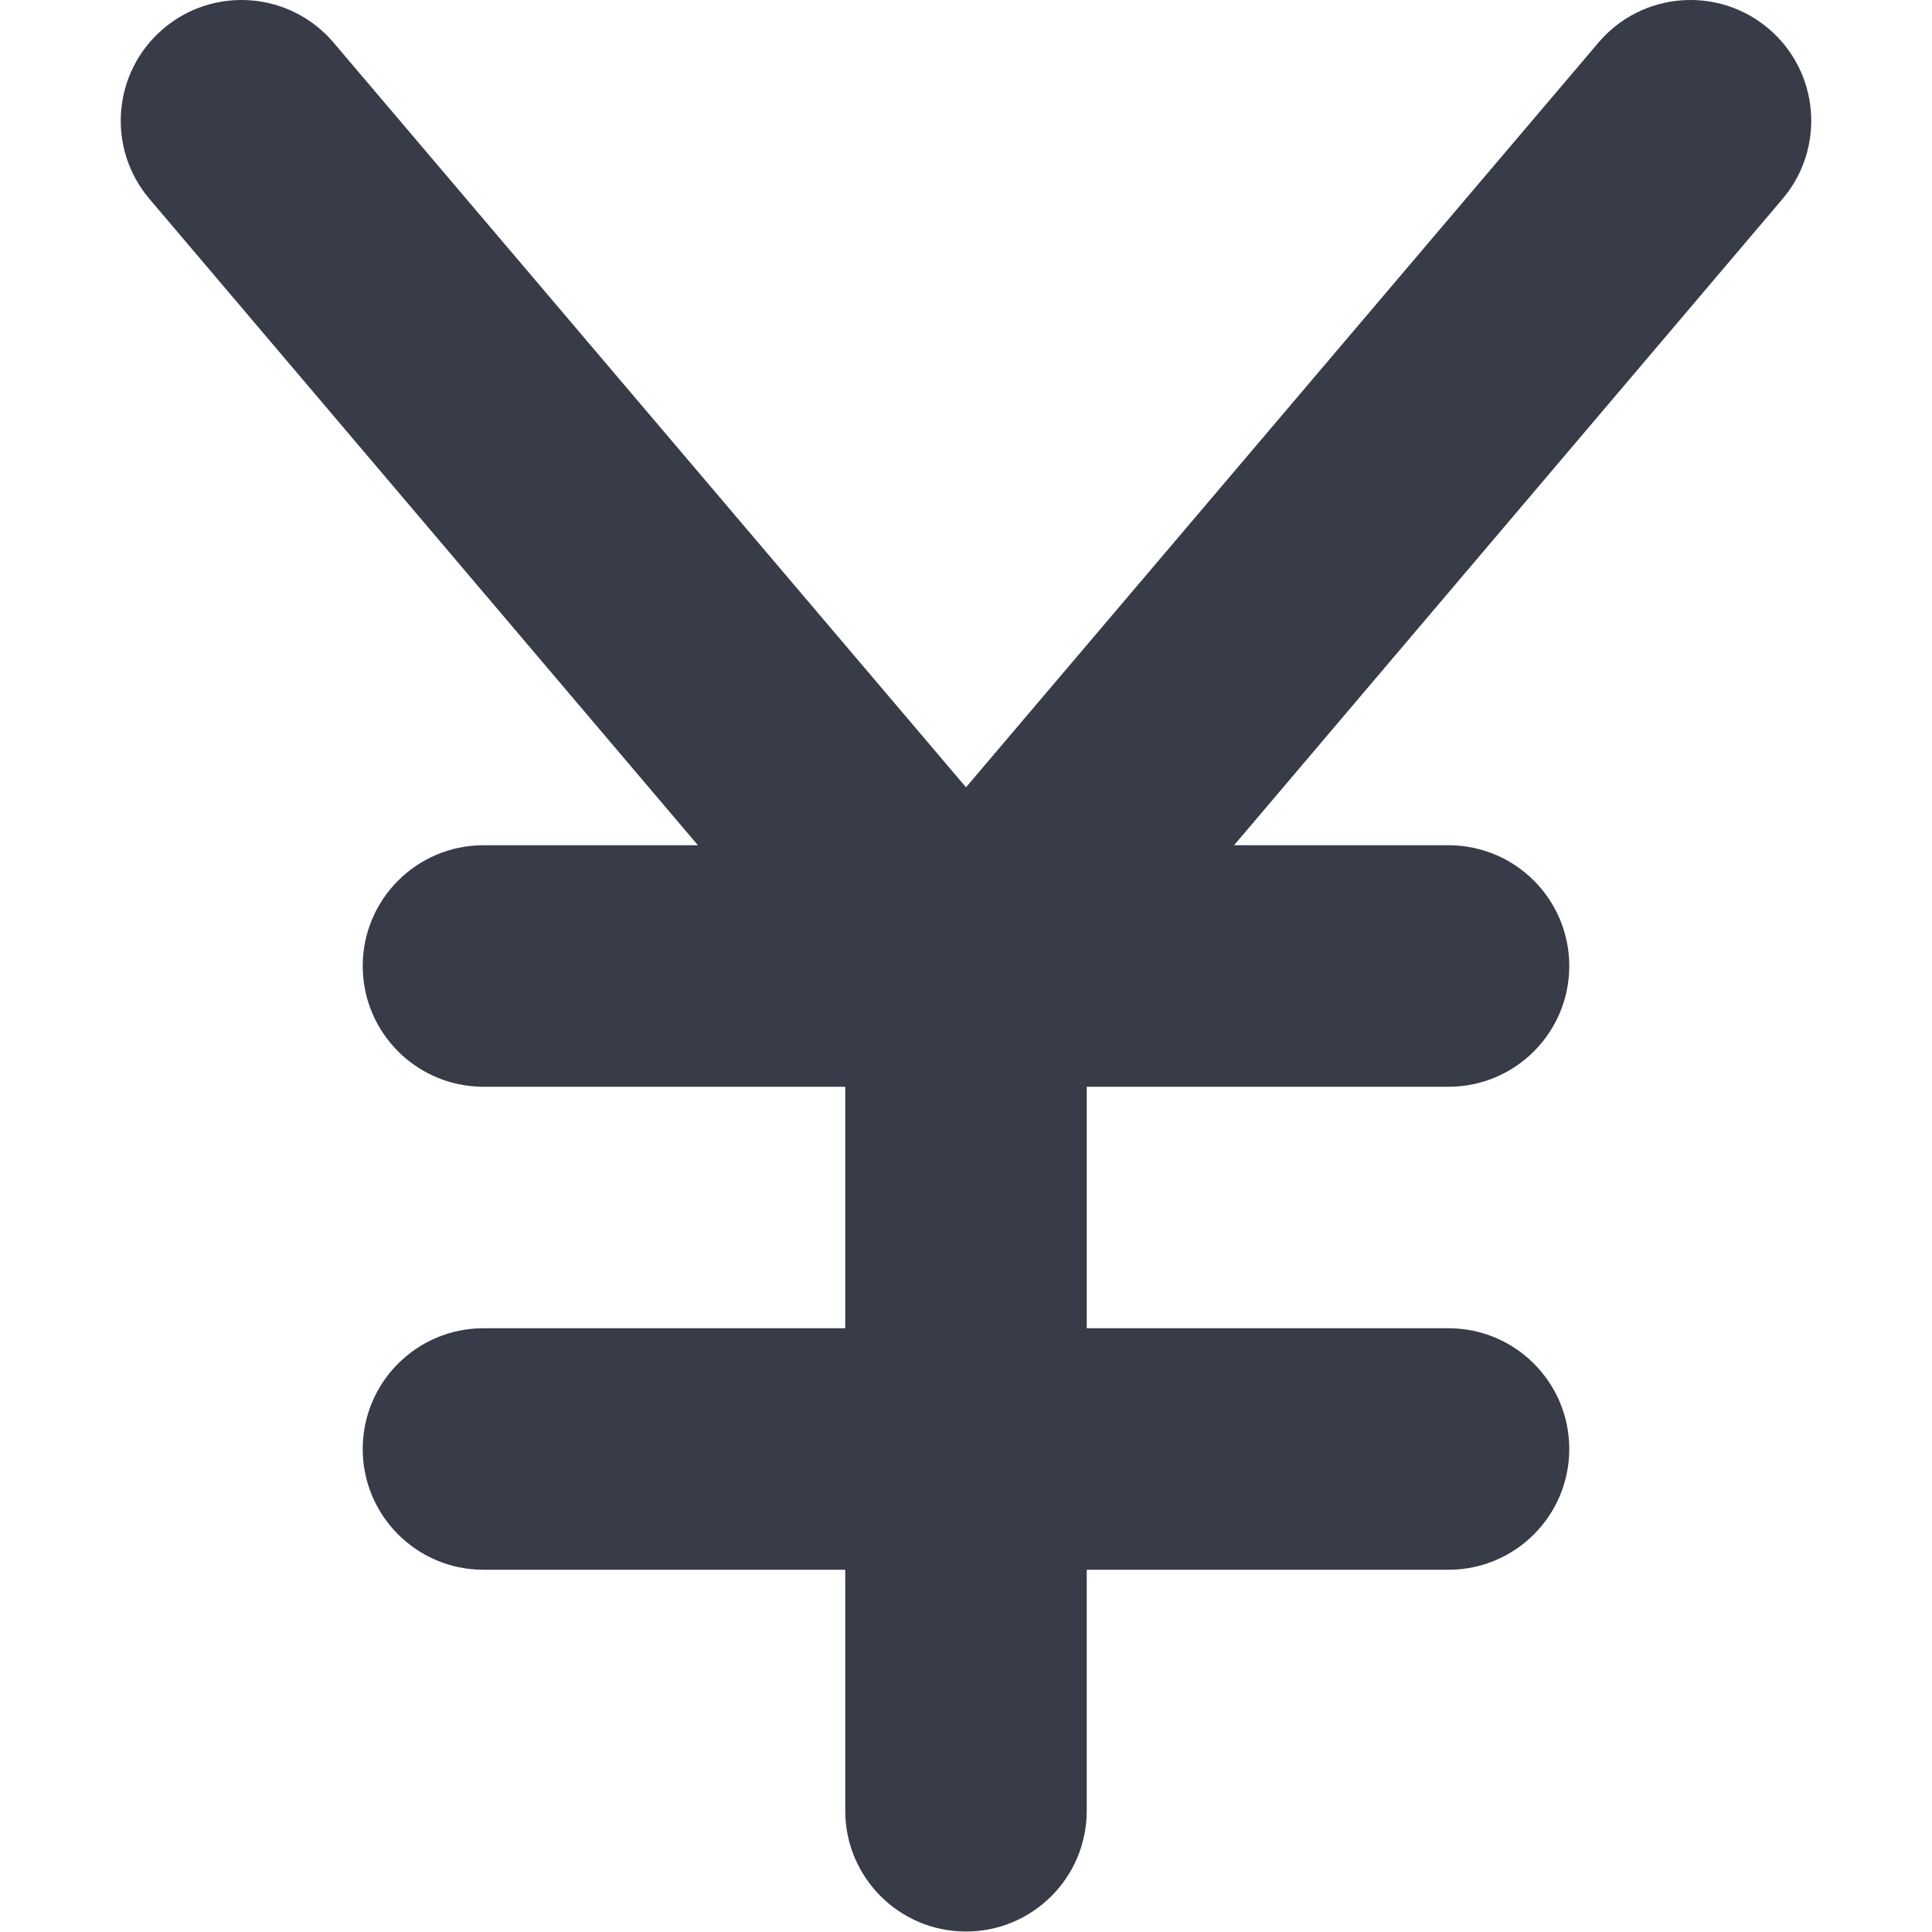
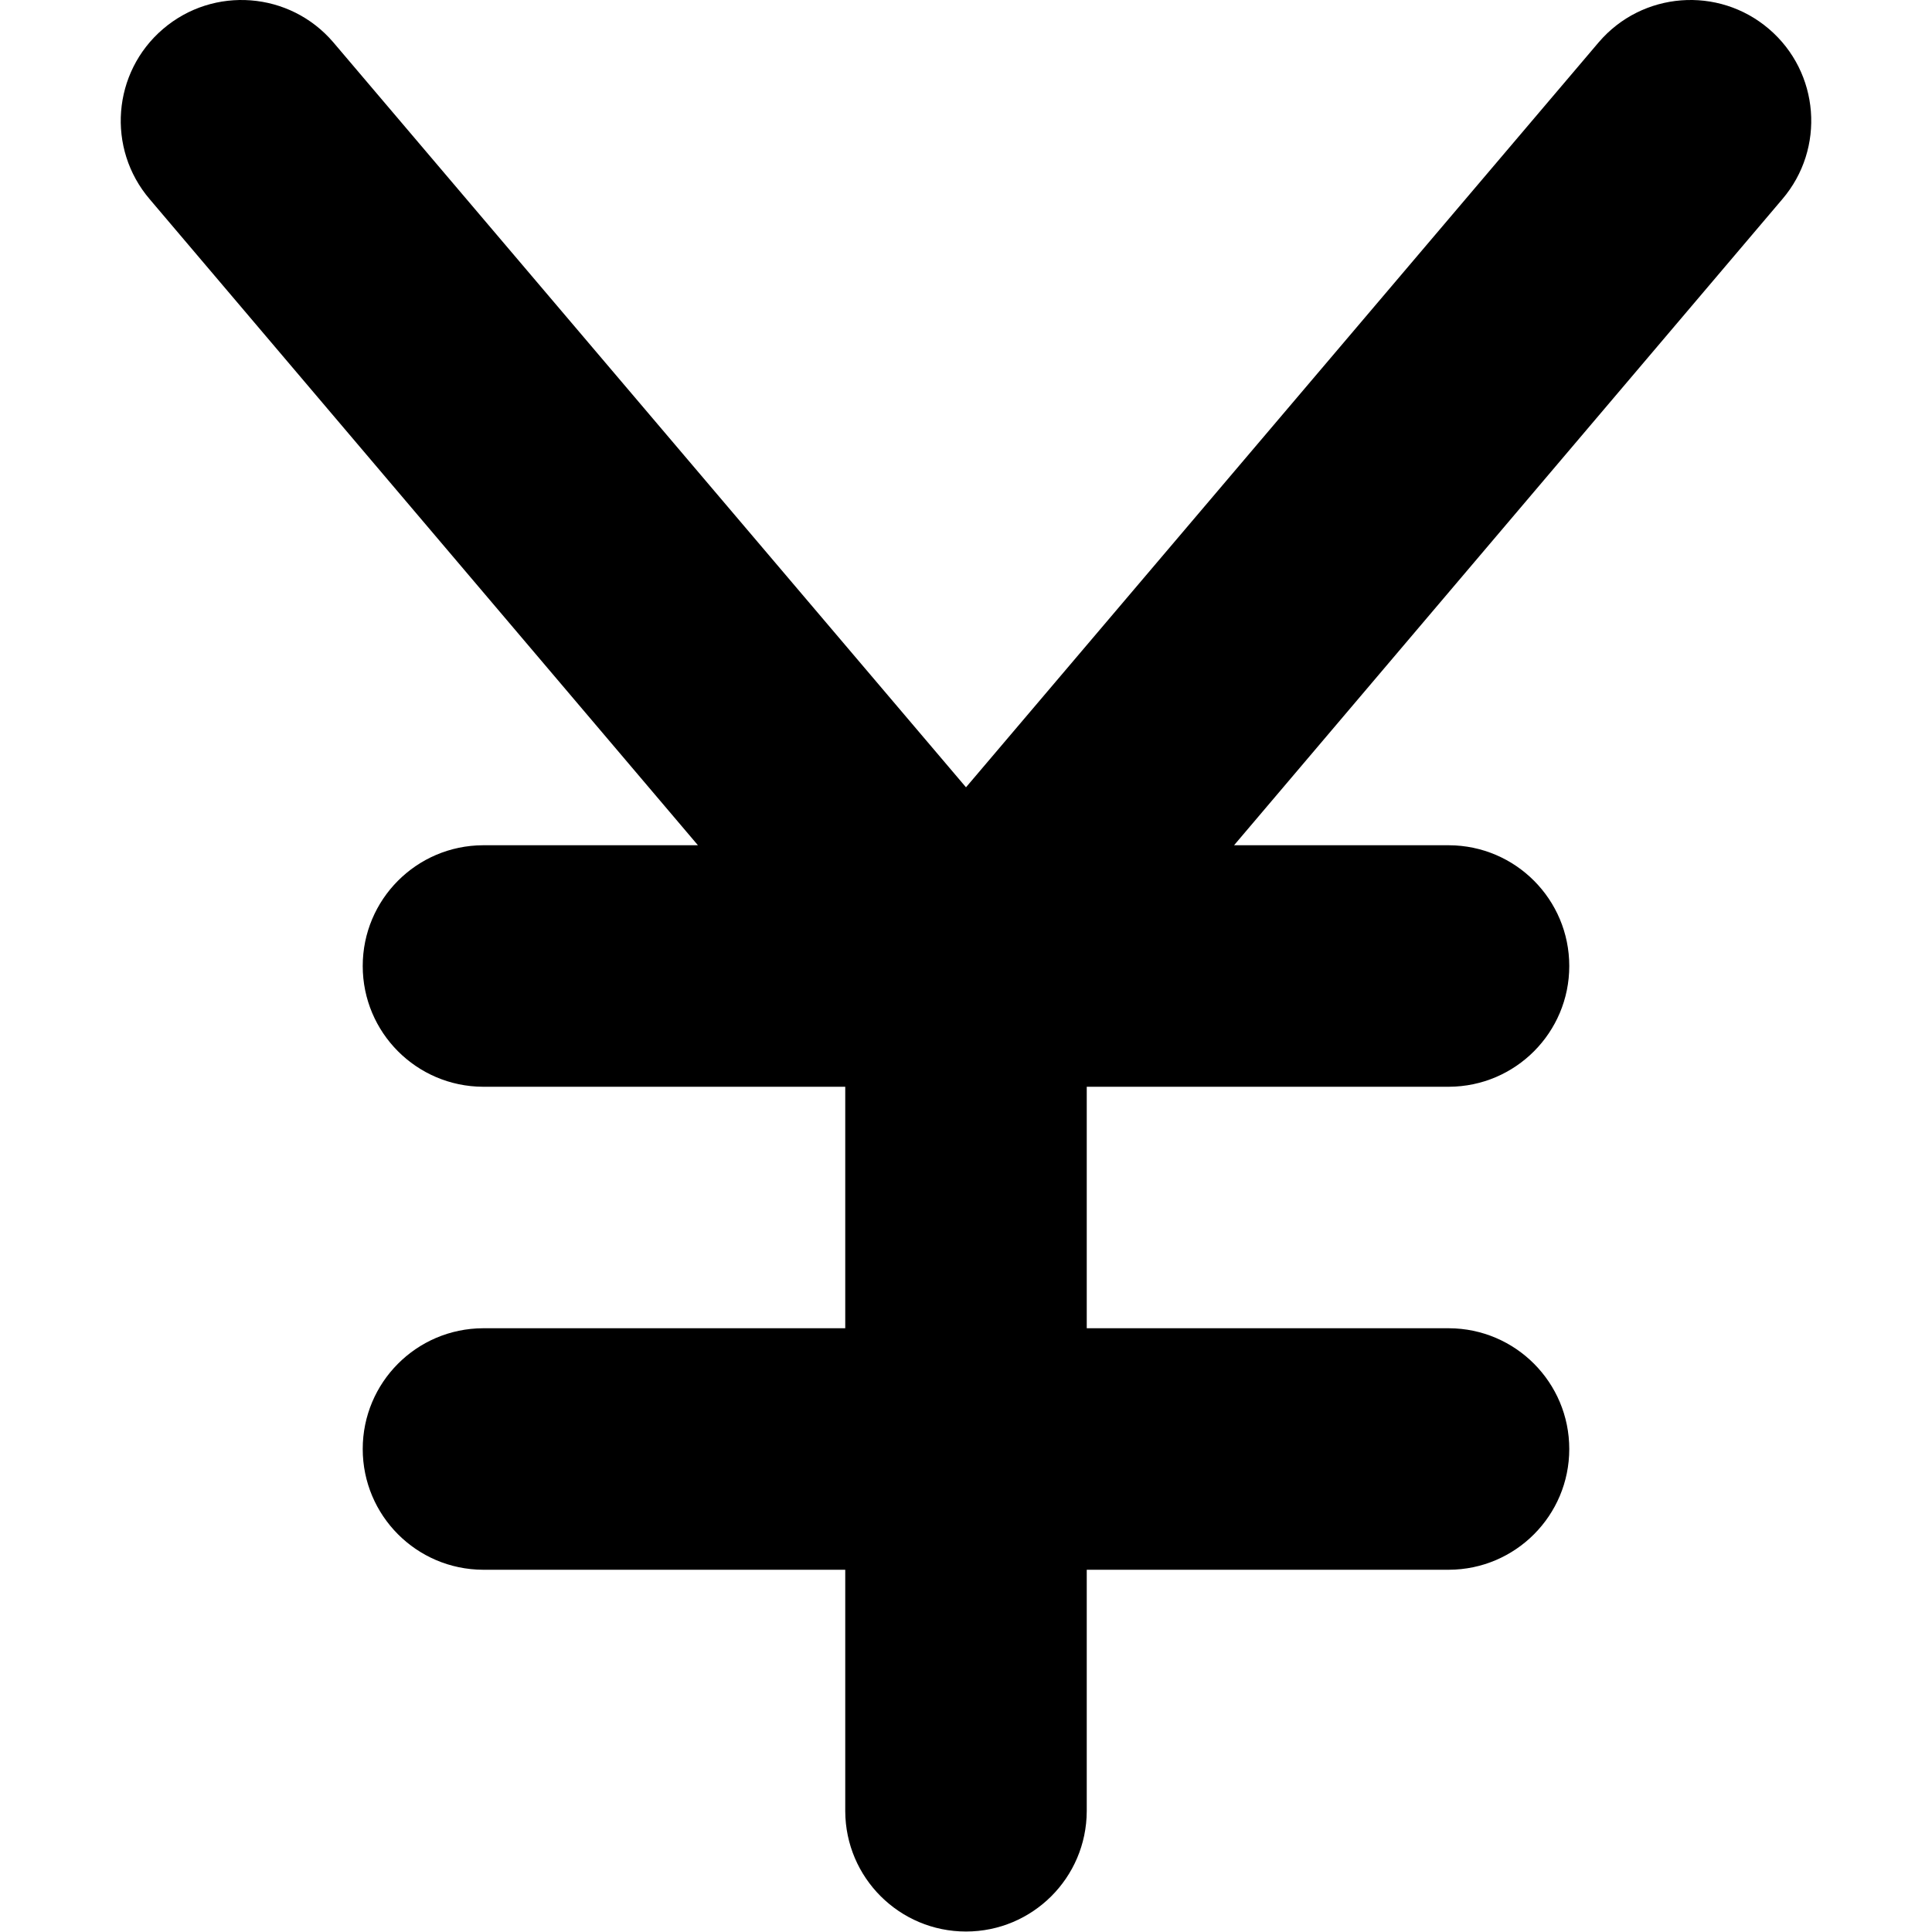
<svg xmlns="http://www.w3.org/2000/svg" t="1598317653547" class="icon" viewBox="0 0 1024 1024" version="1.1" p-id="2137" width="200" height="200">
  <defs>
    <style type="text/css" />
  </defs>
-   <path d="M937.596 15.364a64 64 0 0 0-90.24 7.04L511.998 417.283 176.64 22.404a64 64 0 0 0-97.28 83.2L369.919 448.003H255.999a64 64 0 0 0 0 127.999h191.999v127.999H255.999a64 64 0 0 0 0 127.999h191.999v127.999a64 64 0 0 0 127.999 0v-127.999h191.999a64 64 0 0 0 0-127.999H575.998V576.002h191.999a64 64 0 0 0 0-127.999H654.077l290.559-342.399a64 64 0 0 0-7.04-90.24z" fill="#383B48" p-id="2138" />
+   <path d="M937.596 15.364a64 64 0 0 0-90.24 7.04L511.998 417.283 176.64 22.404a64 64 0 0 0-97.28 83.2L369.919 448.003H255.999a64 64 0 0 0 0 127.999h191.999v127.999H255.999a64 64 0 0 0 0 127.999h191.999v127.999a64 64 0 0 0 127.999 0v-127.999h191.999a64 64 0 0 0 0-127.999H575.998V576.002h191.999a64 64 0 0 0 0-127.999H654.077l290.559-342.399a64 64 0 0 0-7.04-90.24z" p-id="2138" />
</svg>
